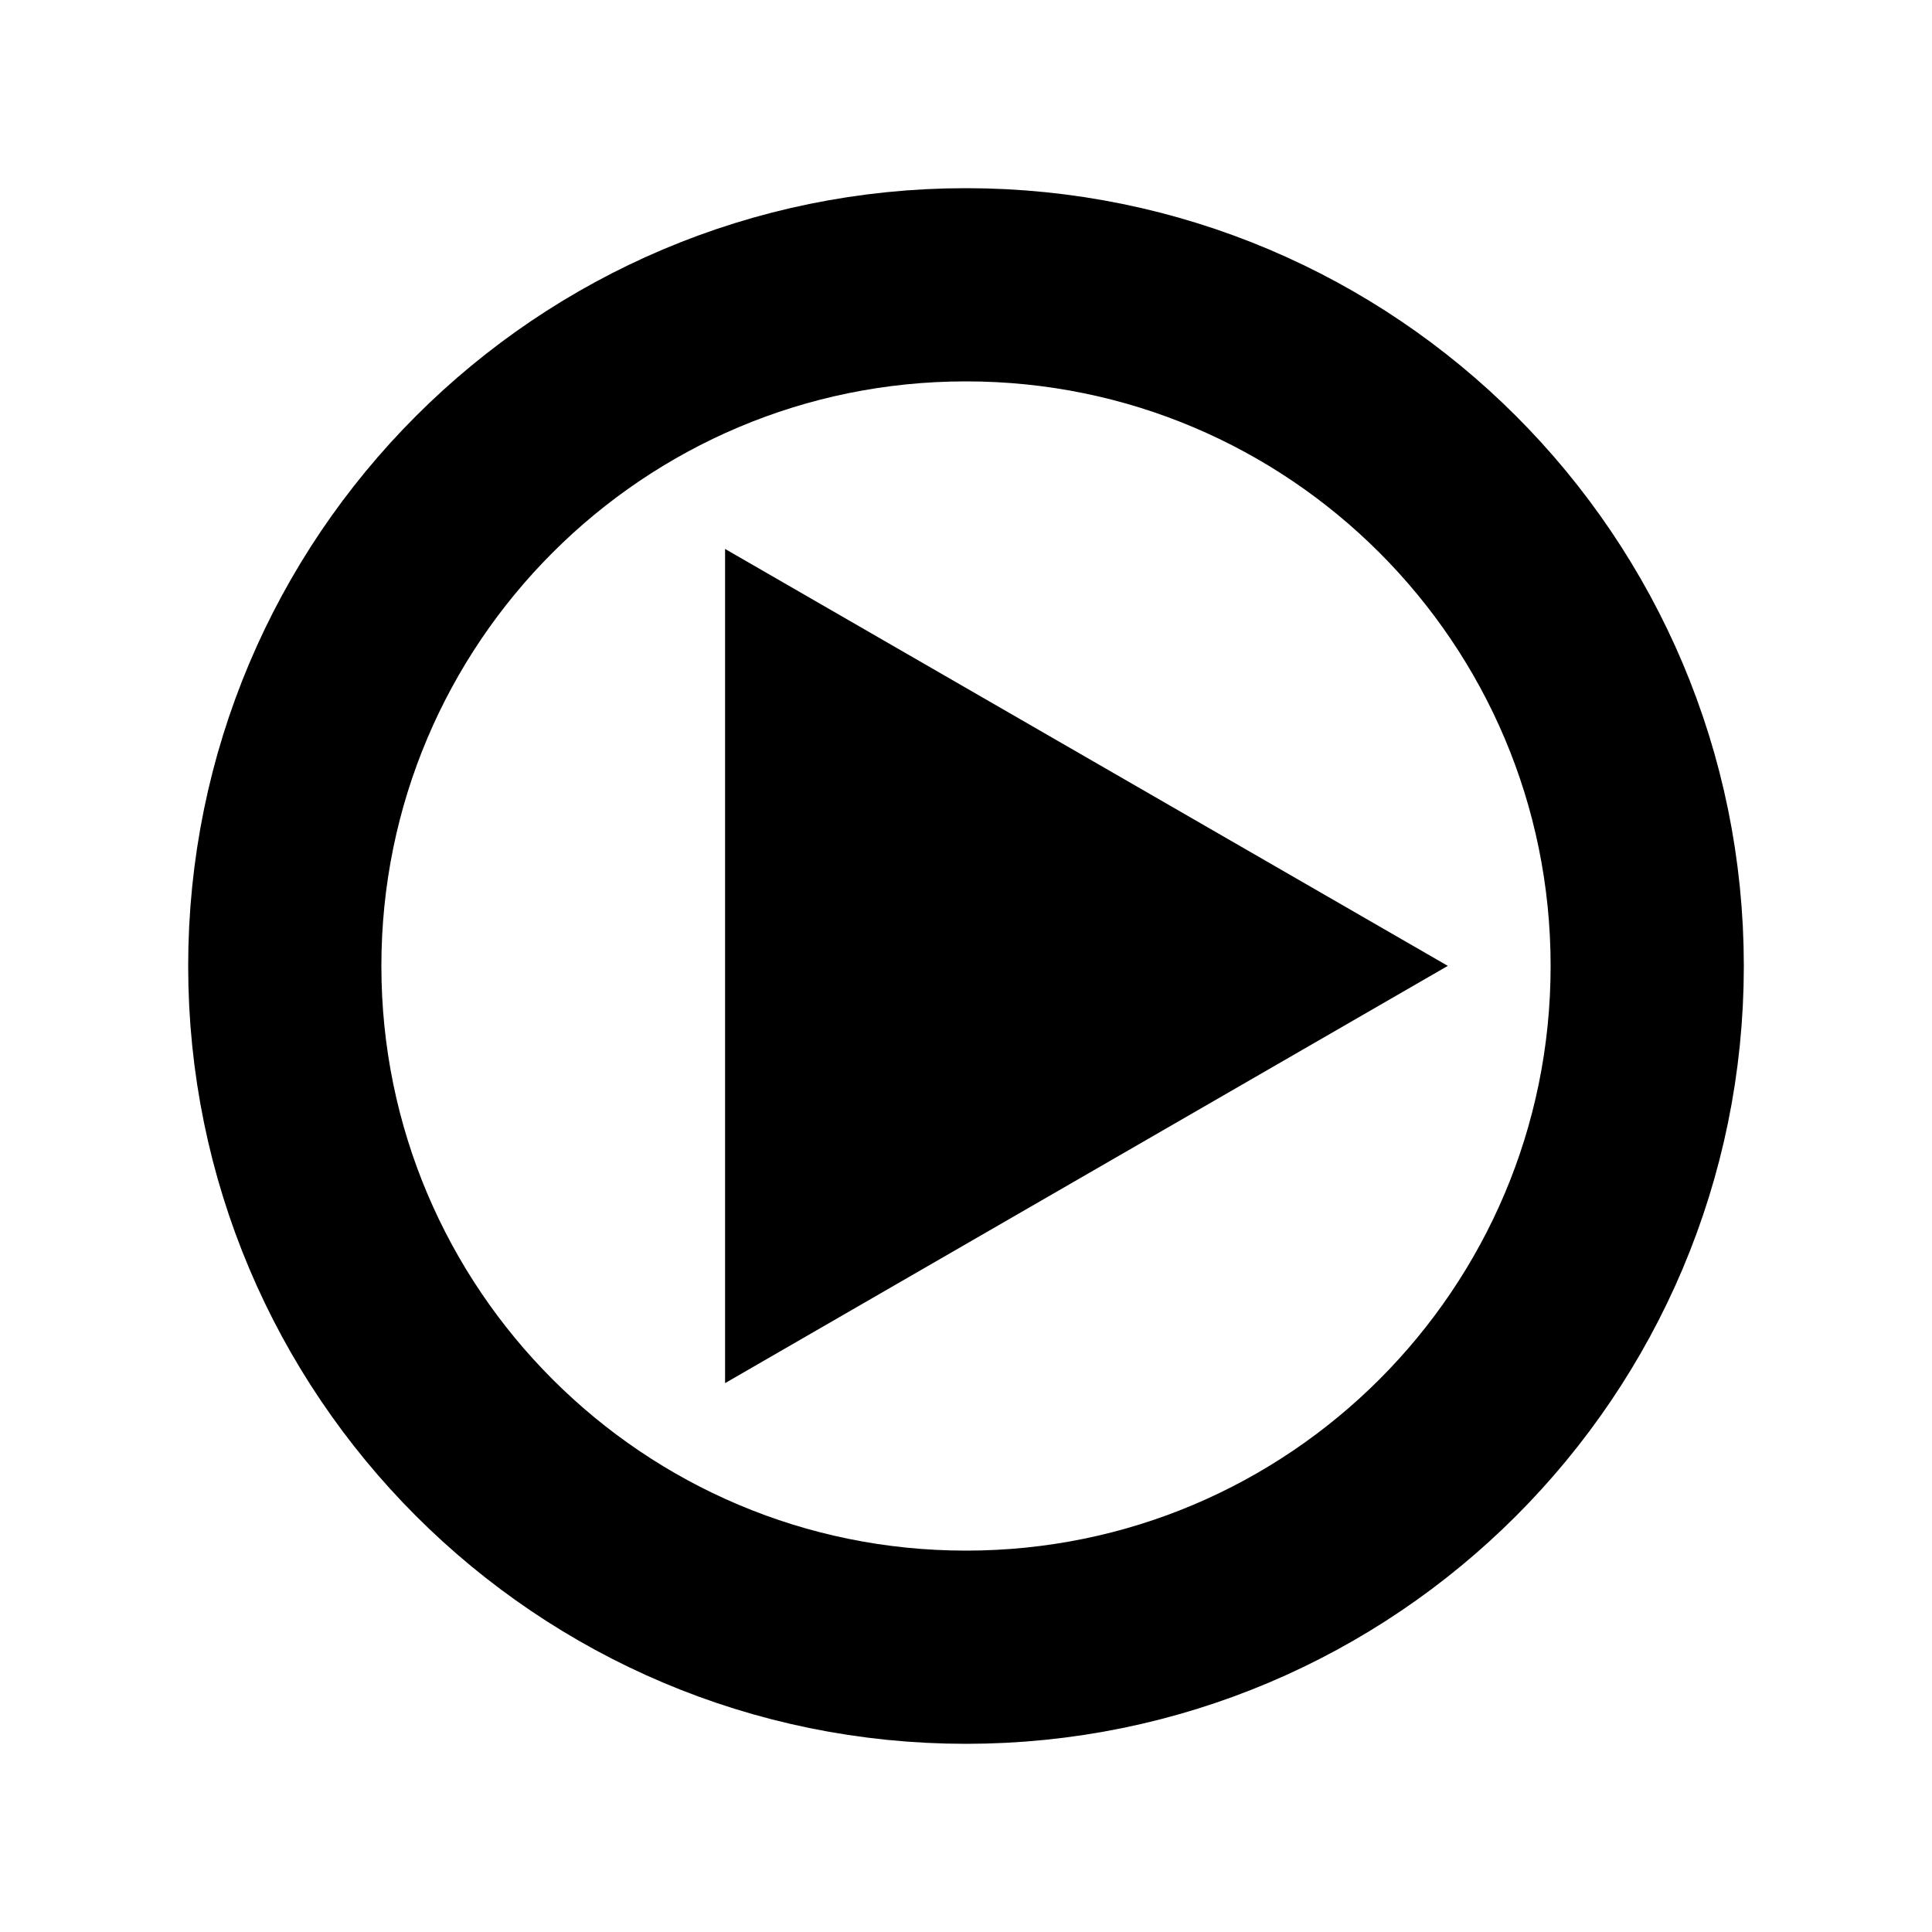
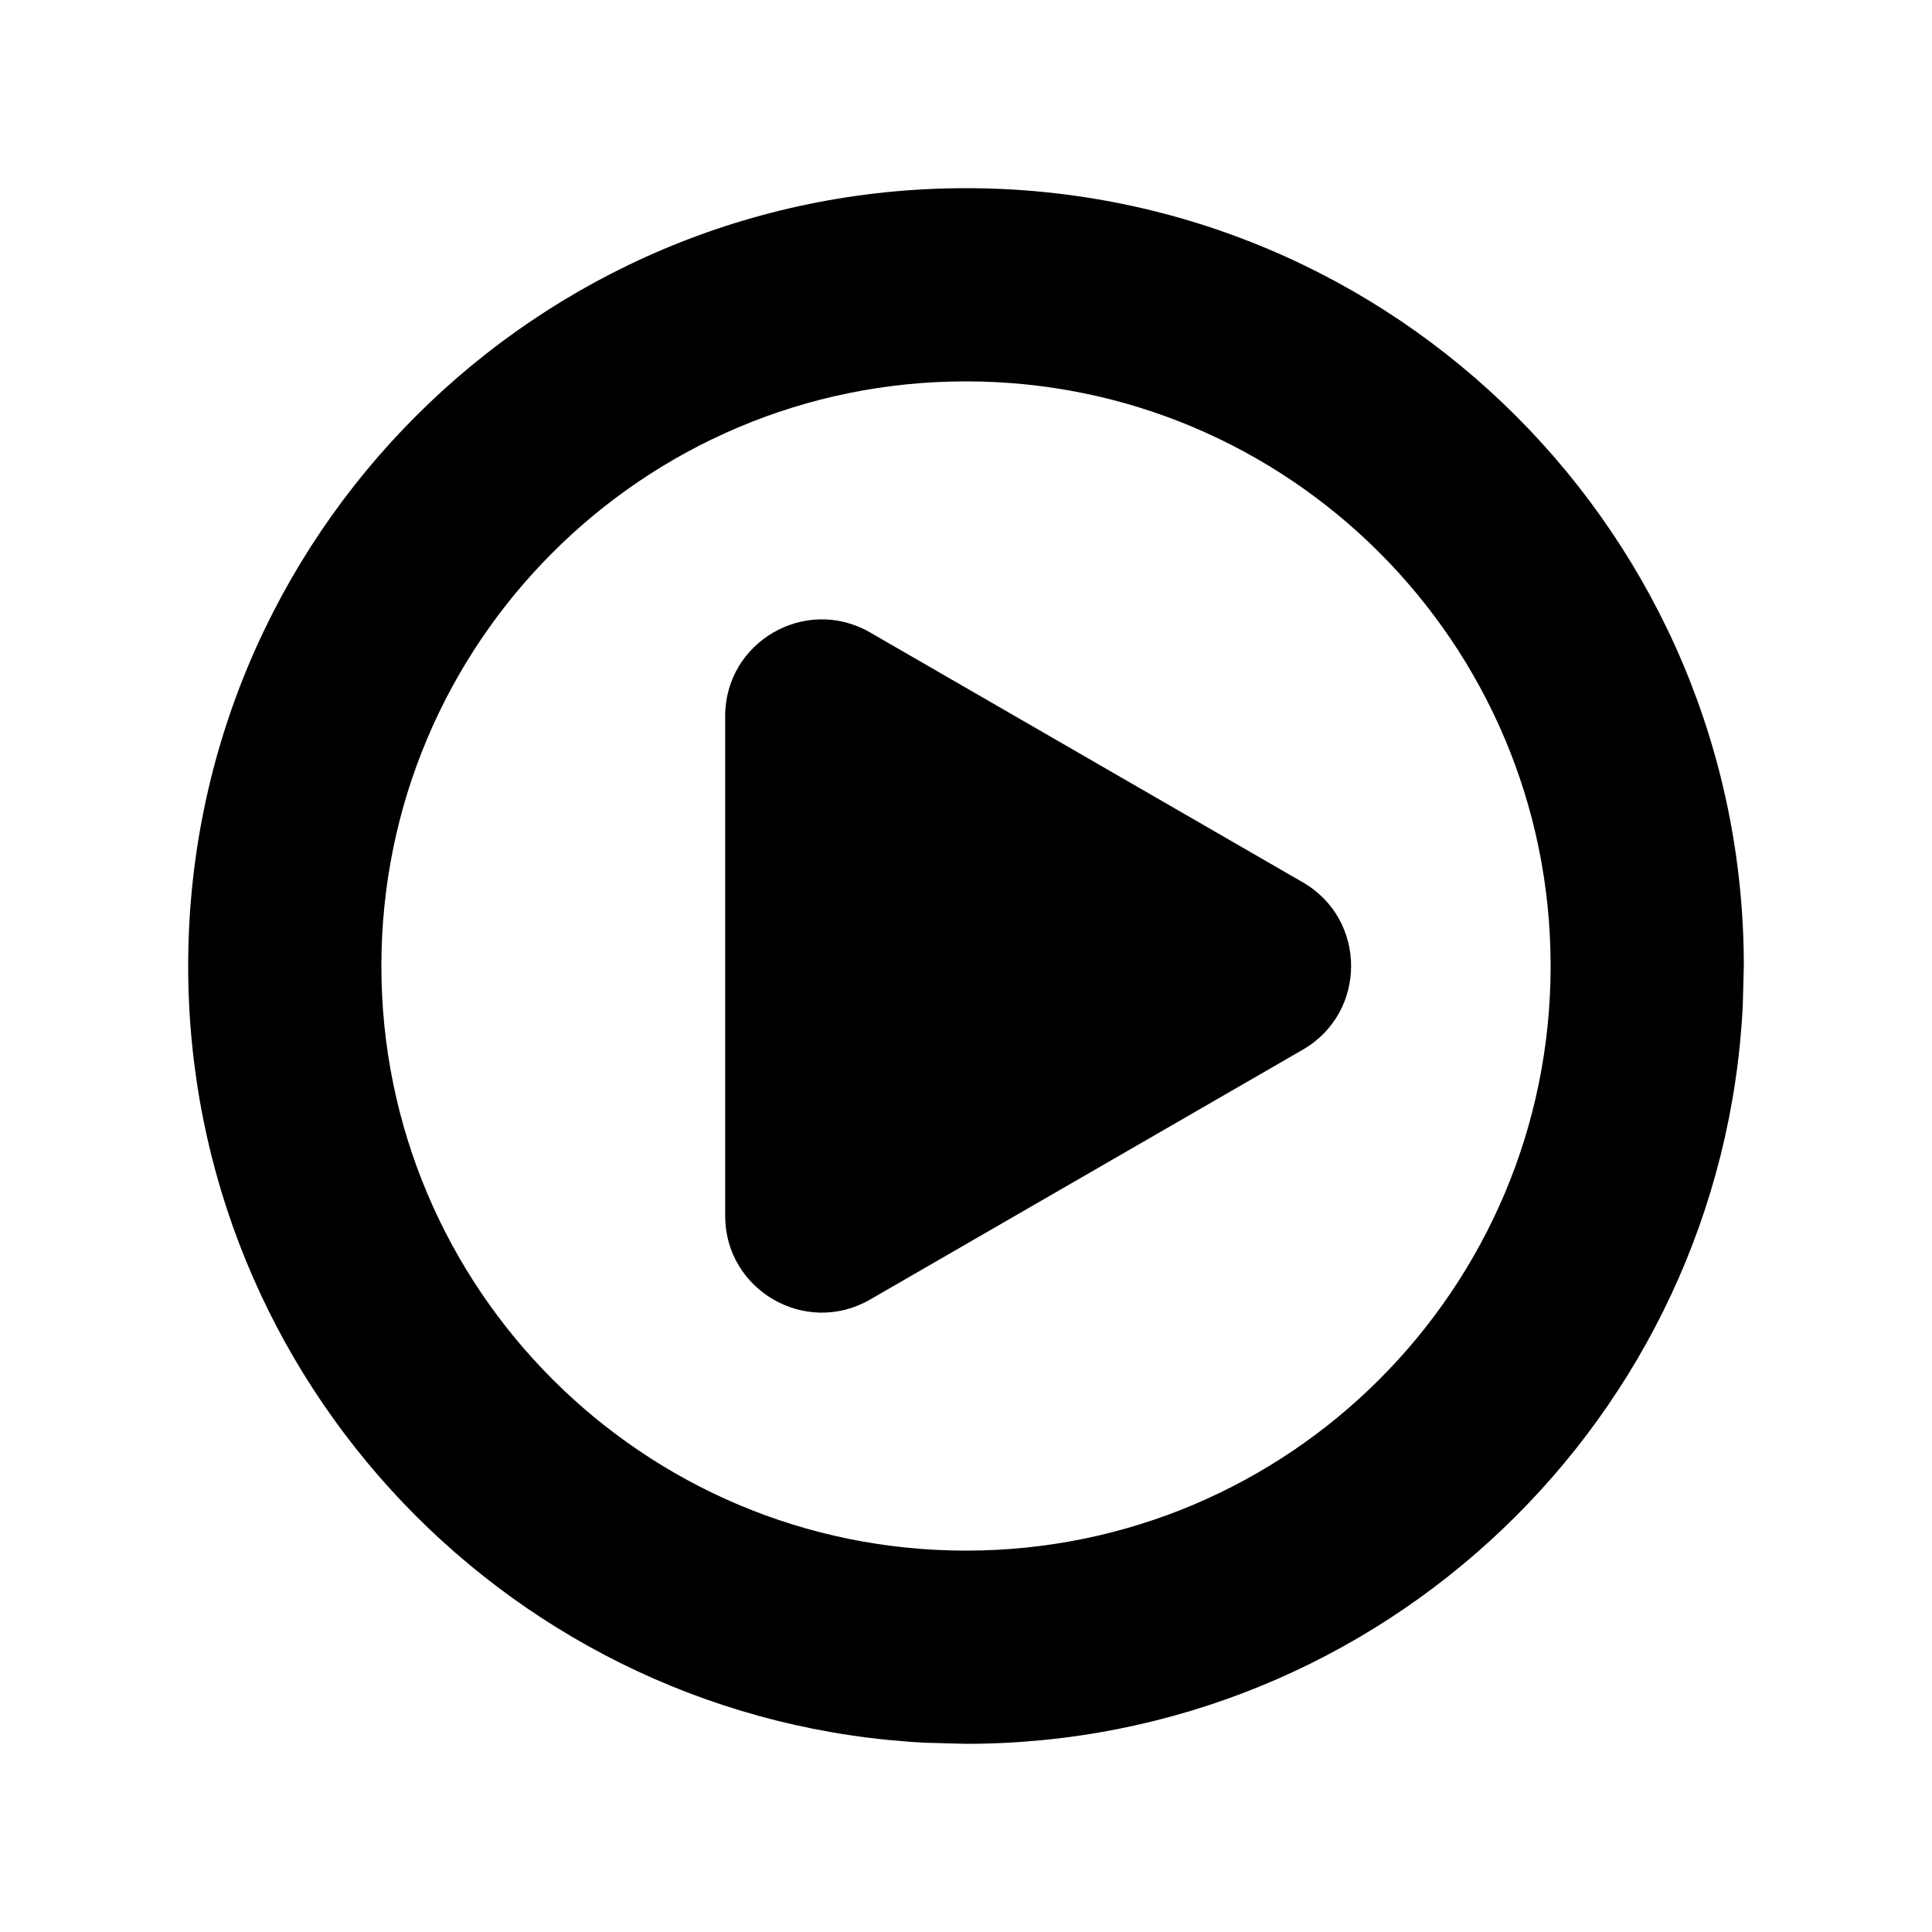
<svg xmlns="http://www.w3.org/2000/svg" width="20" height="20" viewBox="0 0 20 20" fill="none">
-   <circle cx="10" cy="10" r="7.052" stroke="currentColor" stroke-width="2" />
-   <path d="M8.506 12.586L8.506 7.414L12.987 9.999L8.506 12.586Z" fill="currentColor" stroke="currentColor" stroke-width="2" />
+   <path d="M16.052 10C16.052 6.657 13.342 3.948 10 3.948C6.657 3.948 3.948 6.657 3.948 10C3.948 13.342 6.657 16.052 10 16.052L10 18.052L9.585 18.041C5.331 17.826 1.948 14.308 1.948 10C1.948 5.553 5.553 1.948 10 1.948C14.447 1.948 18.052 5.553 18.052 10L18.041 10.415C17.826 14.669 14.308 18.052 10 18.052L10 16.052C13.342 16.052 16.052 13.342 16.052 10Z" fill="currentColor" />
+   <path d="M13.487 9.134C14.153 9.519 14.153 10.481 13.487 10.866L9.007 13.453C8.34 13.838 7.507 13.356 7.507 12.587L7.507 7.413C7.507 6.643 8.34 6.162 9.007 6.547L13.487 9.134Z" fill="currentColor" />
</svg>
